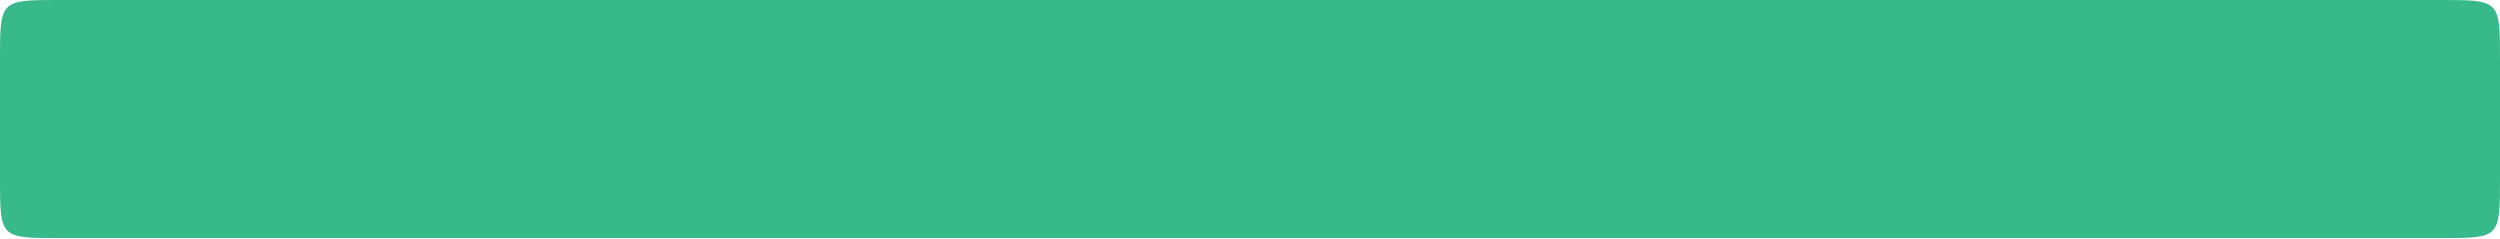
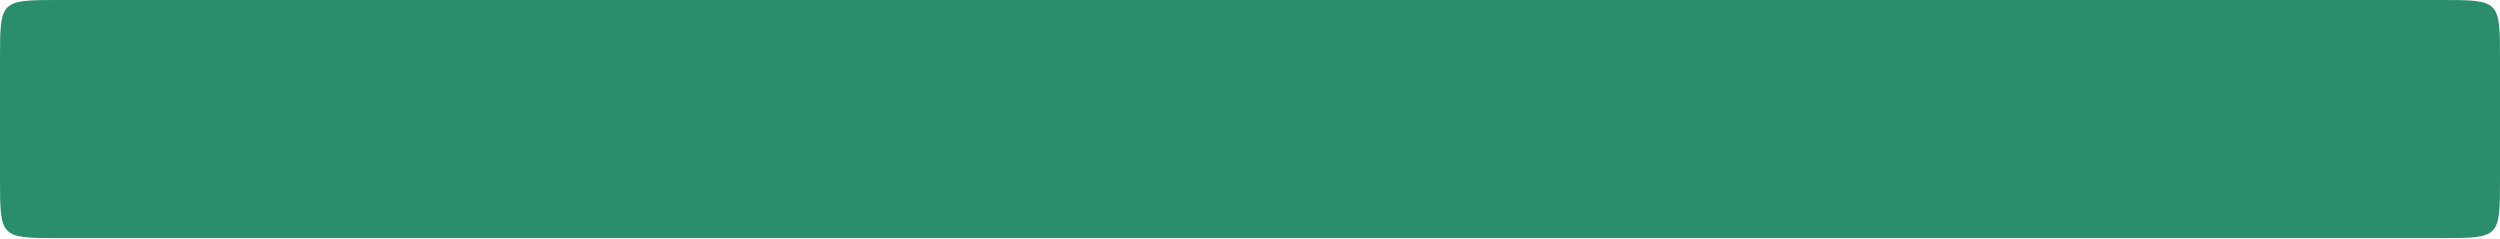
<svg xmlns="http://www.w3.org/2000/svg" width="42" height="4">
  <g transform="translate(0,-1048.362)">
-     <path d="m 1,1048.362 40,0 c 1,0 1,0 1,1 l 0,2 c 0,1 0,1 -1,1 l -40,0 c -1,0 -1,0 -1,-1 l 0,-2 c 0,-1 0,-1 1,-1 z" fill="#37b98a" />
+     <path d="m 1,1048.362 40,0 c 1,0 1,0 1,1 l 0,2 c 0,1 0,1 -1,1 l -40,0 c -1,0 -1,0 -1,-1 l 0,-2 c 0,-1 0,-1 1,-1 z" fill="#2a8e6a" />
  </g>
</svg>
